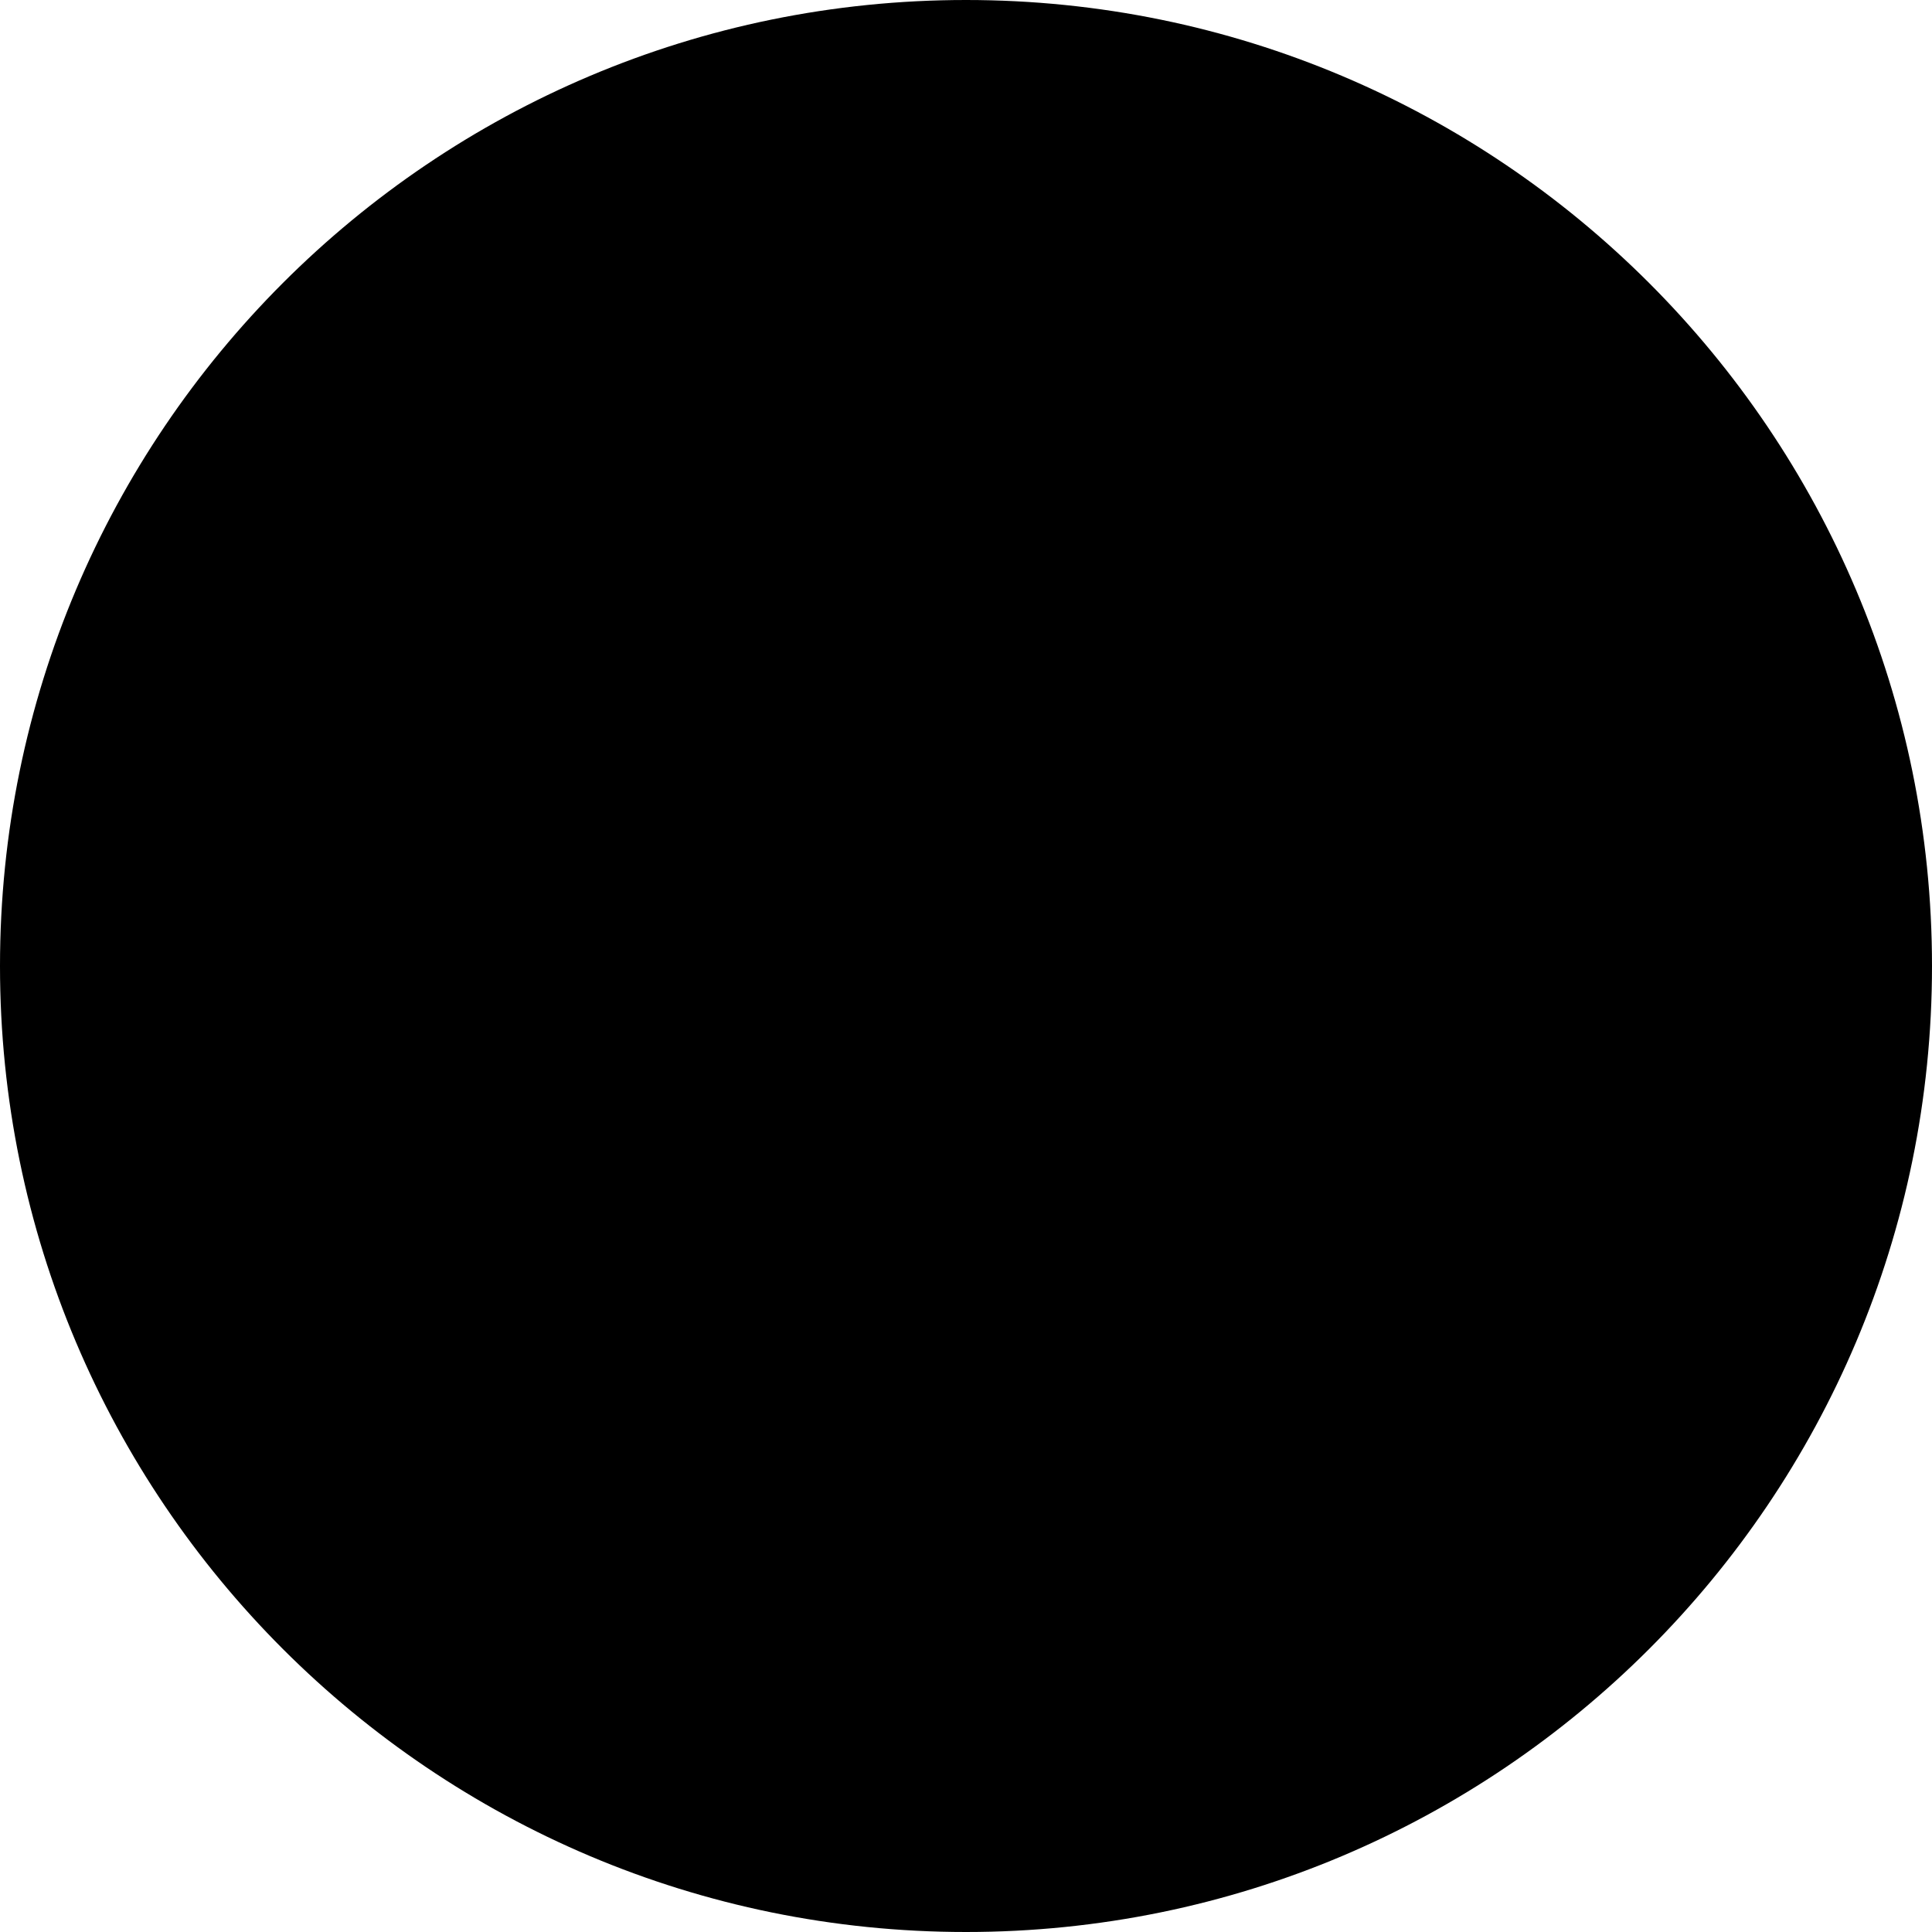
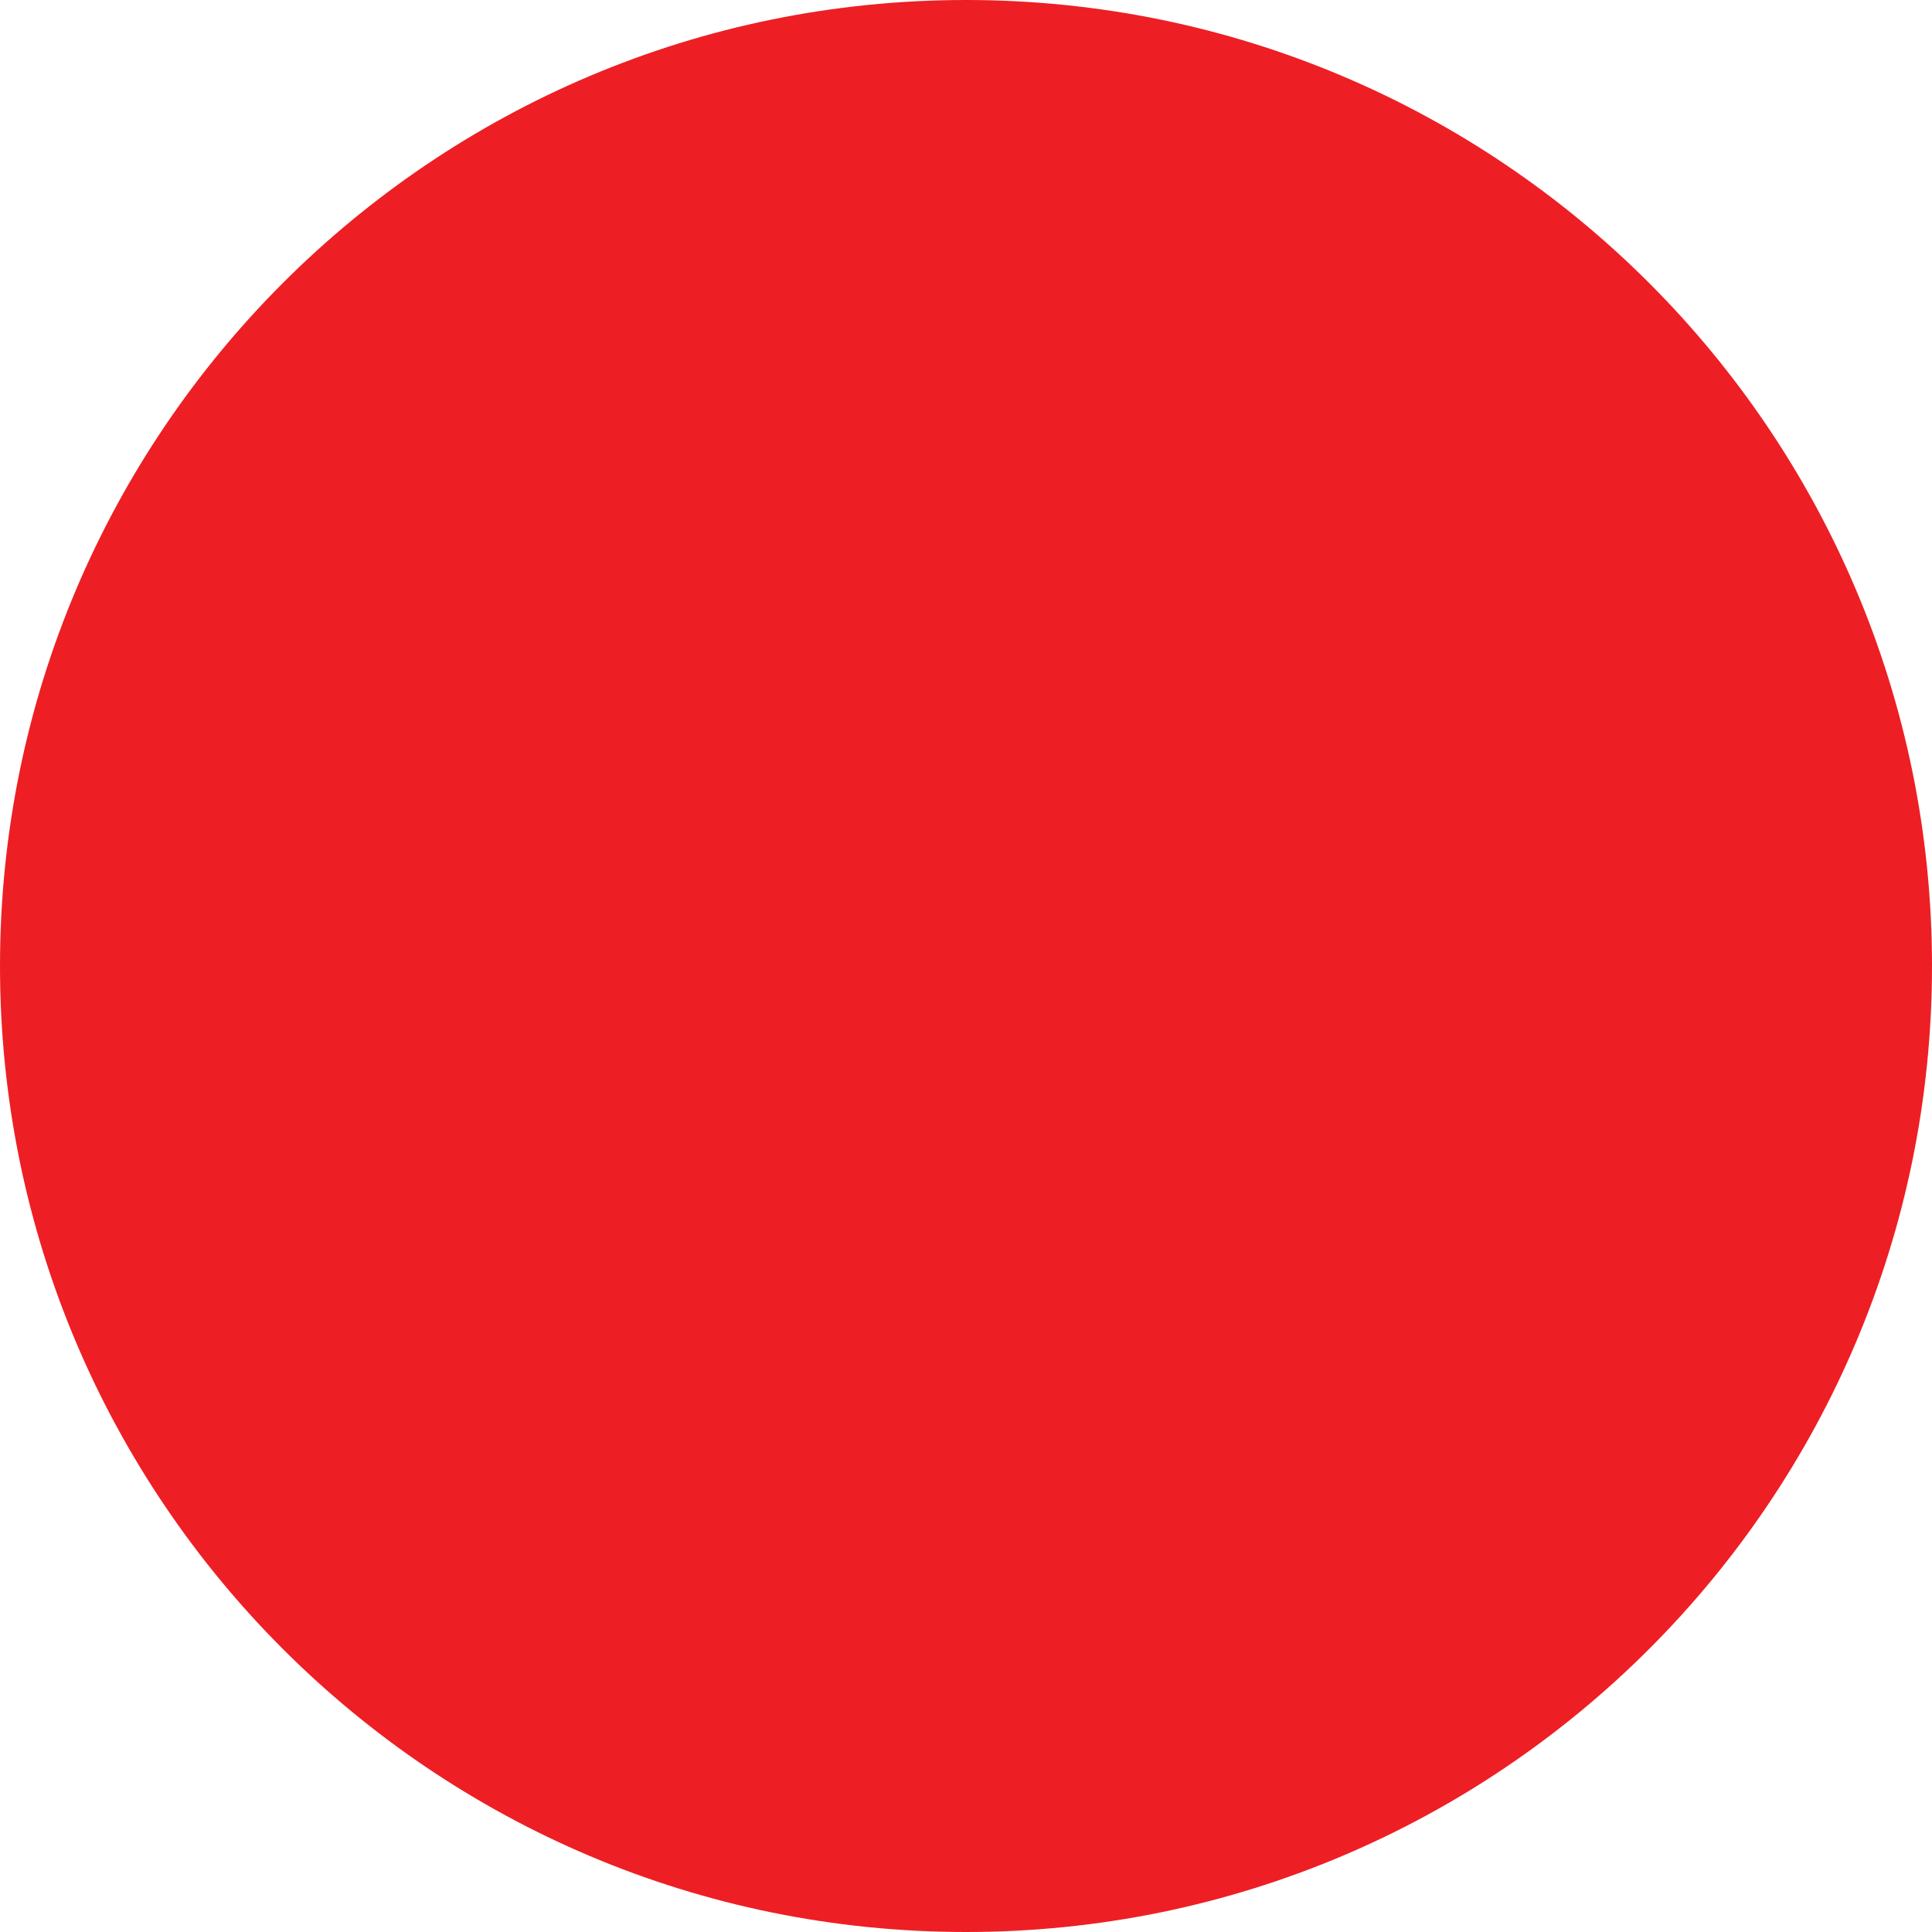
- <svg xmlns="http://www.w3.org/2000/svg" version="1.1" id="Layer_1" x="0px" y="0px" width="64px" height="64px" viewBox="0 0 64 64" enable-background="new 0 0 64 64" xml:space="preserve">
-   <circle cx="32" cy="32" r="32" />
+ <svg xmlns="http://www.w3.org/2000/svg" version="1.1" id="Layer_1" x="0px" y="0px" width="74px" height="74px" viewBox="0 0 74 74" enable-background="new 0 0 74 74" xml:space="preserve">
+   <circle fill="#ED1F24" cx="37" cy="37" r="37" />
</svg>
